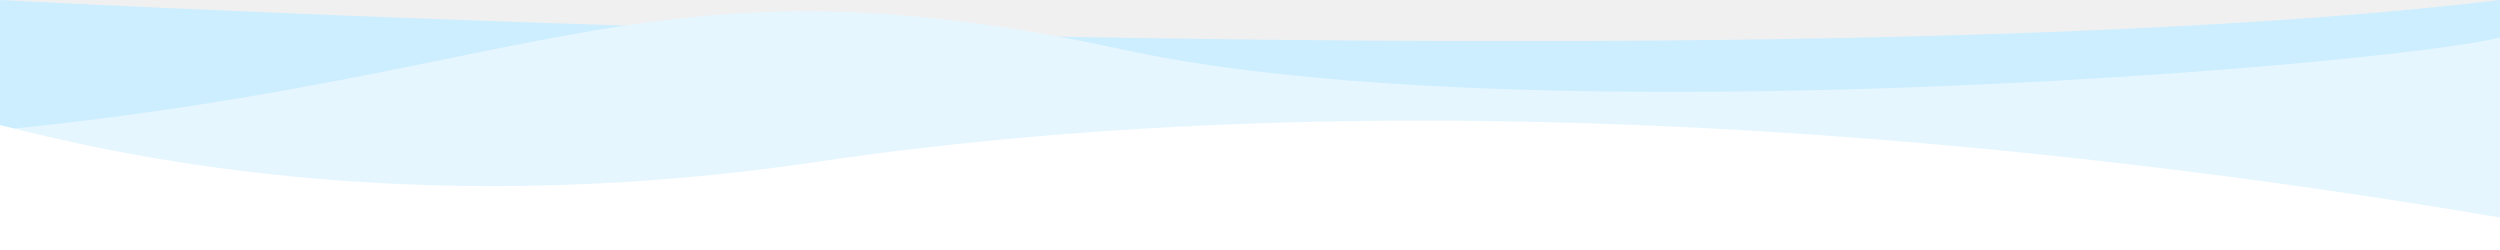
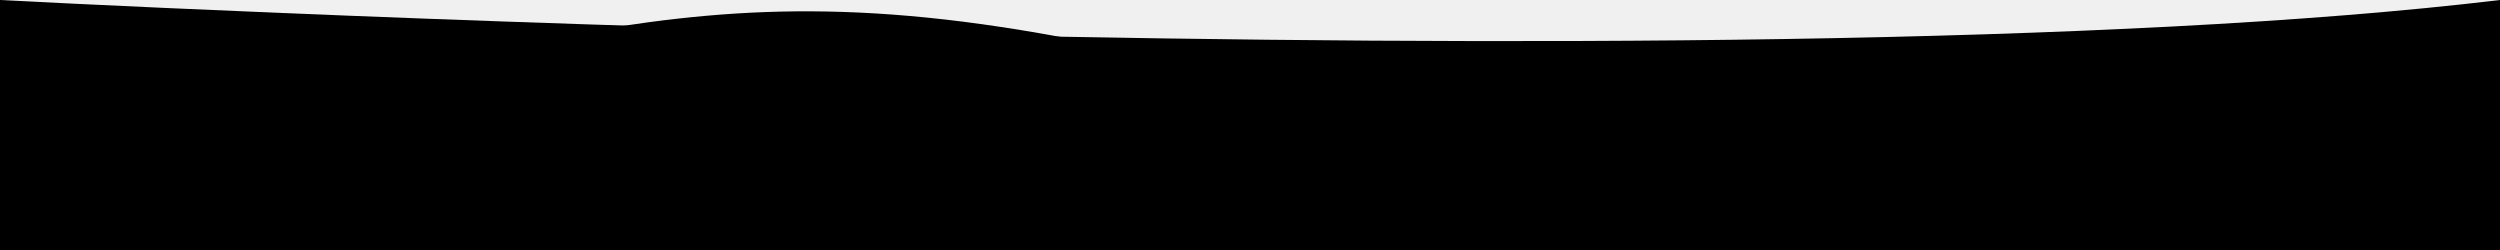
<svg xmlns="http://www.w3.org/2000/svg" version="1.1" id="Capa_1" x="0px" y="0px" viewBox="0 0 100 10" style="enable-background: new 0 0 100 10;" xml:space="preserve">
  <style type="text/css">
        .st0 {
-             fill: #cceeff;
+             fill: ##732F16;
        }
        .st1 {
-             fill: #e6f6ff;
+             fill: ##BF5630;
        }
        .st2 {
-             fill: #ffffff;
+             fill: ##F28241;
        }
    </style>
  <path class="st0" d="M0,0c0,0,69.2,3.7,100,0v10H0V0z" />
  <path class="st1" d="M45,2c16.2,3.5,50.7,0.6,55-0.5V10H0V5.2C22,3,26.1-2.1,45,2z" />
  <path class="st2" d="M32.5,6.5C16.1,8.9,4.3,6.1,0,5v5h100V8.7C81.7,5.6,56,3,32.5,6.5z" />
</svg>
